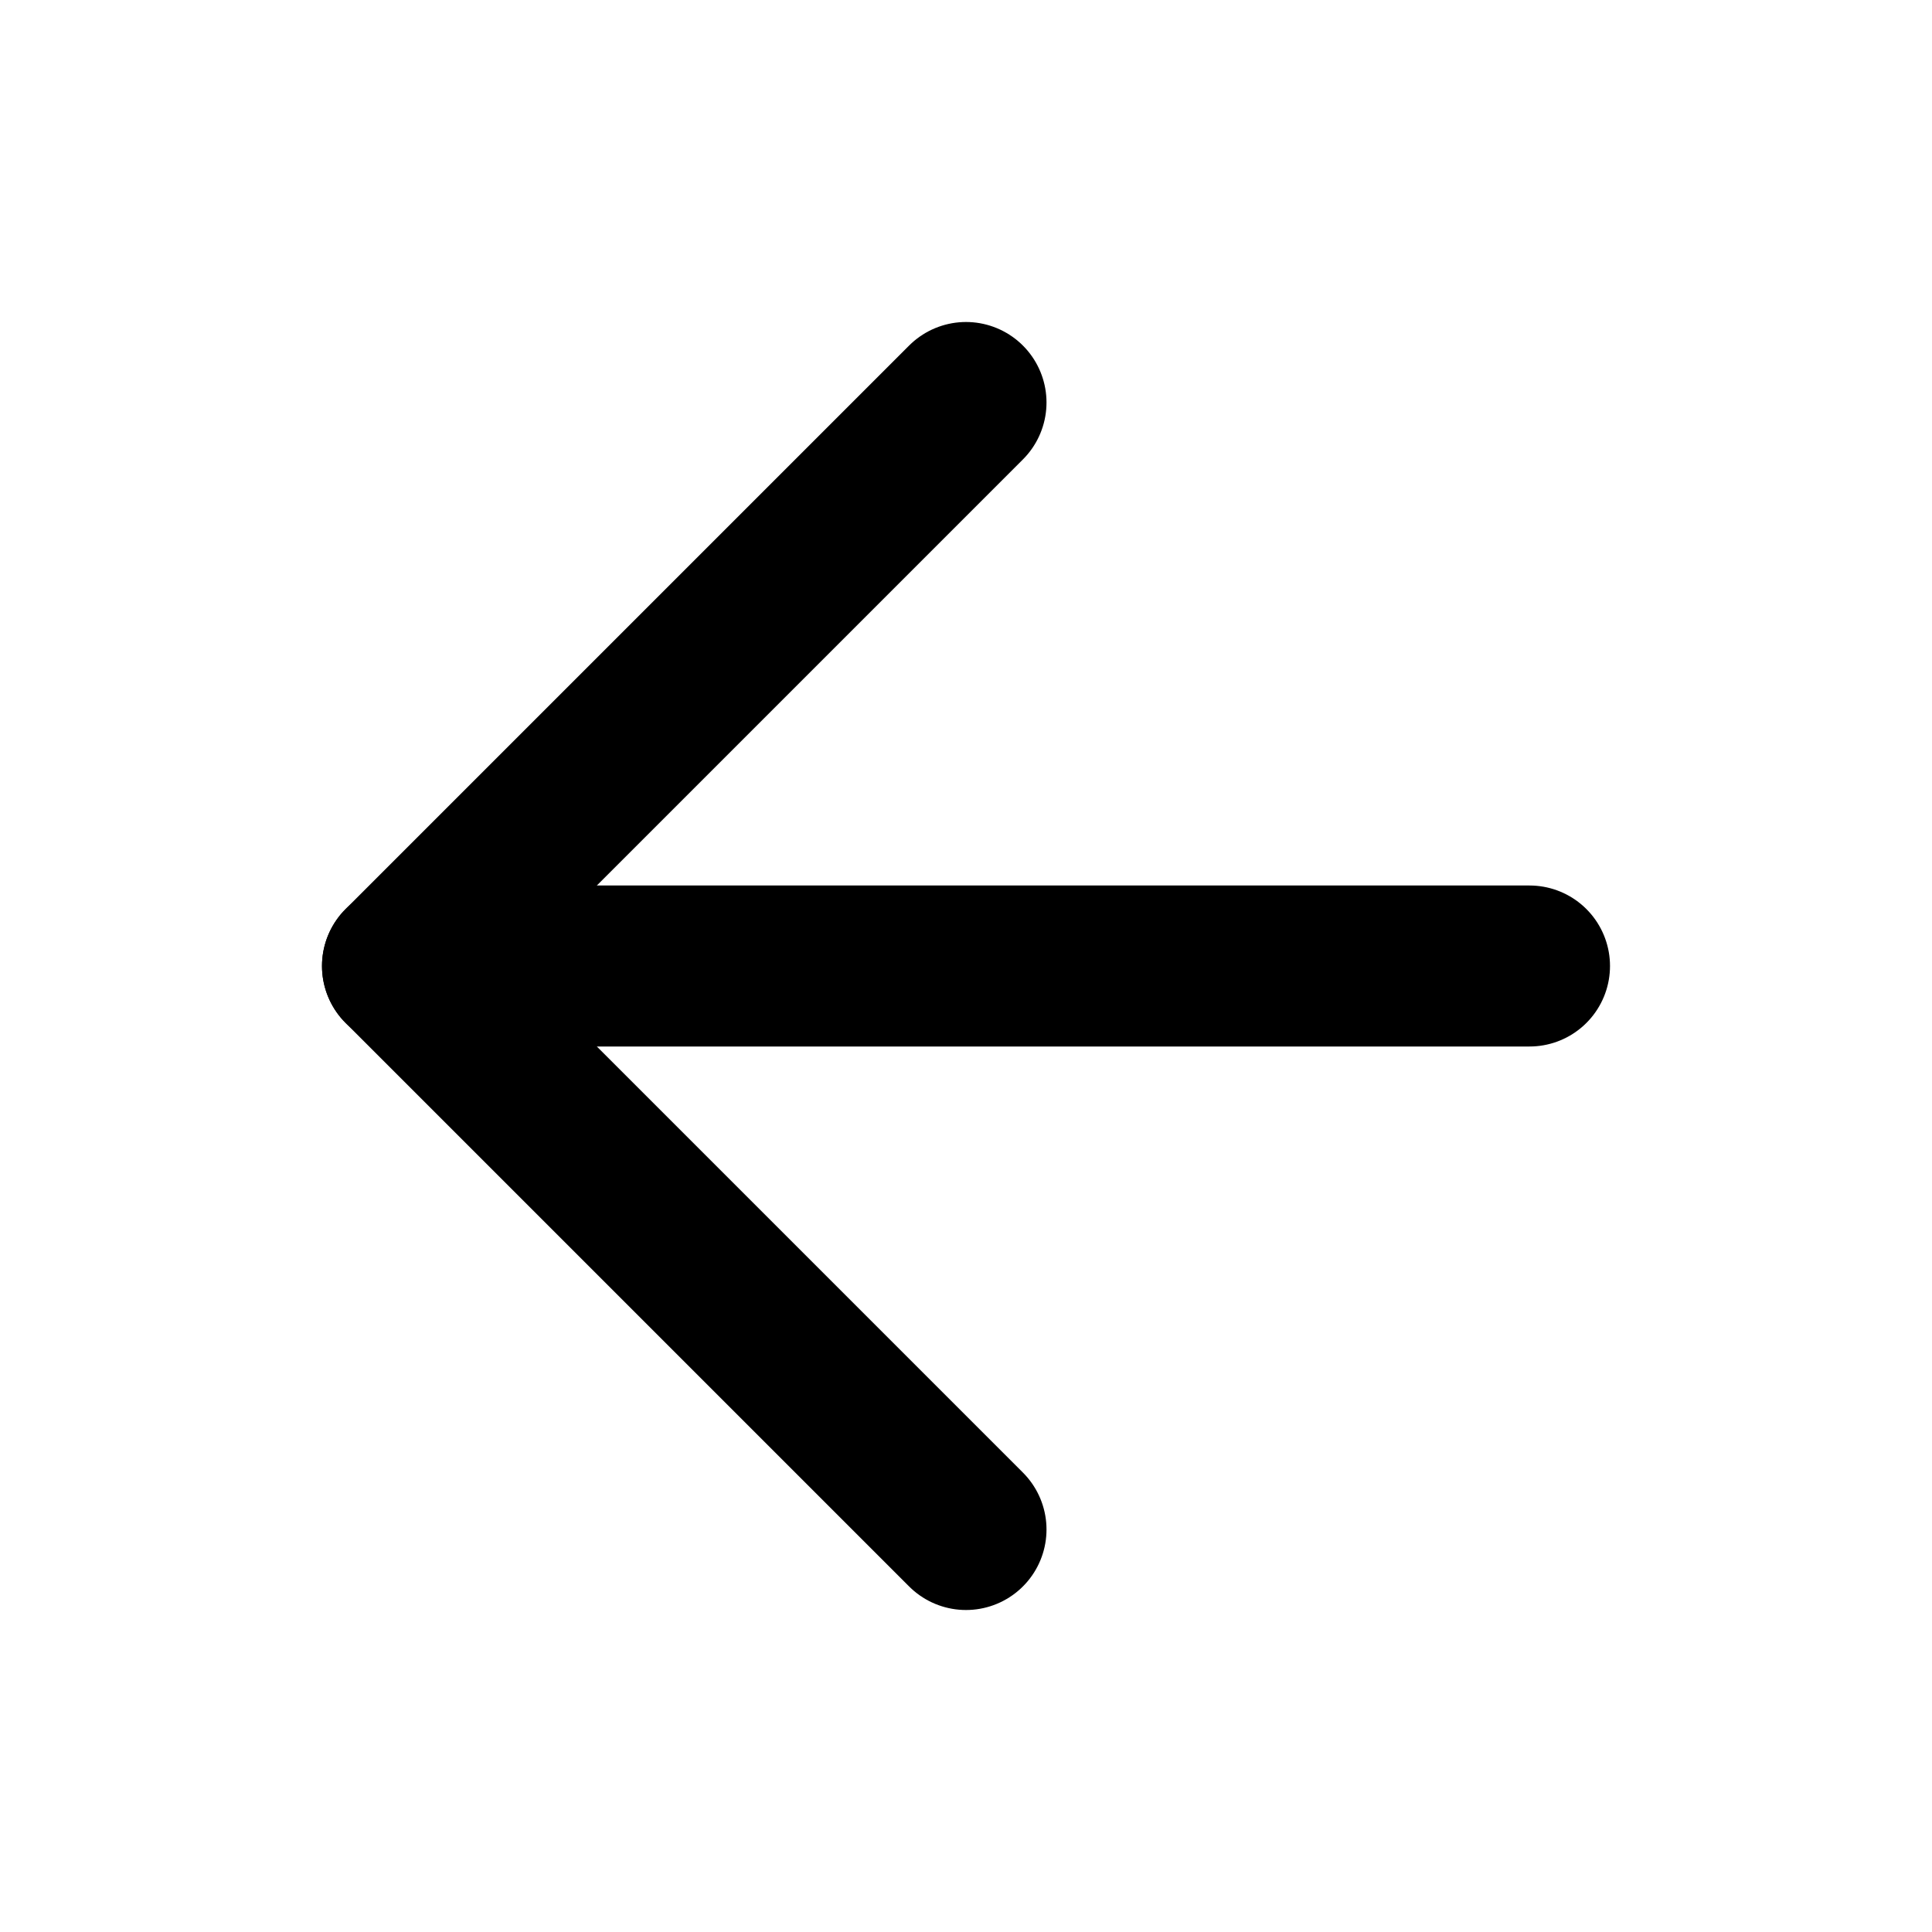
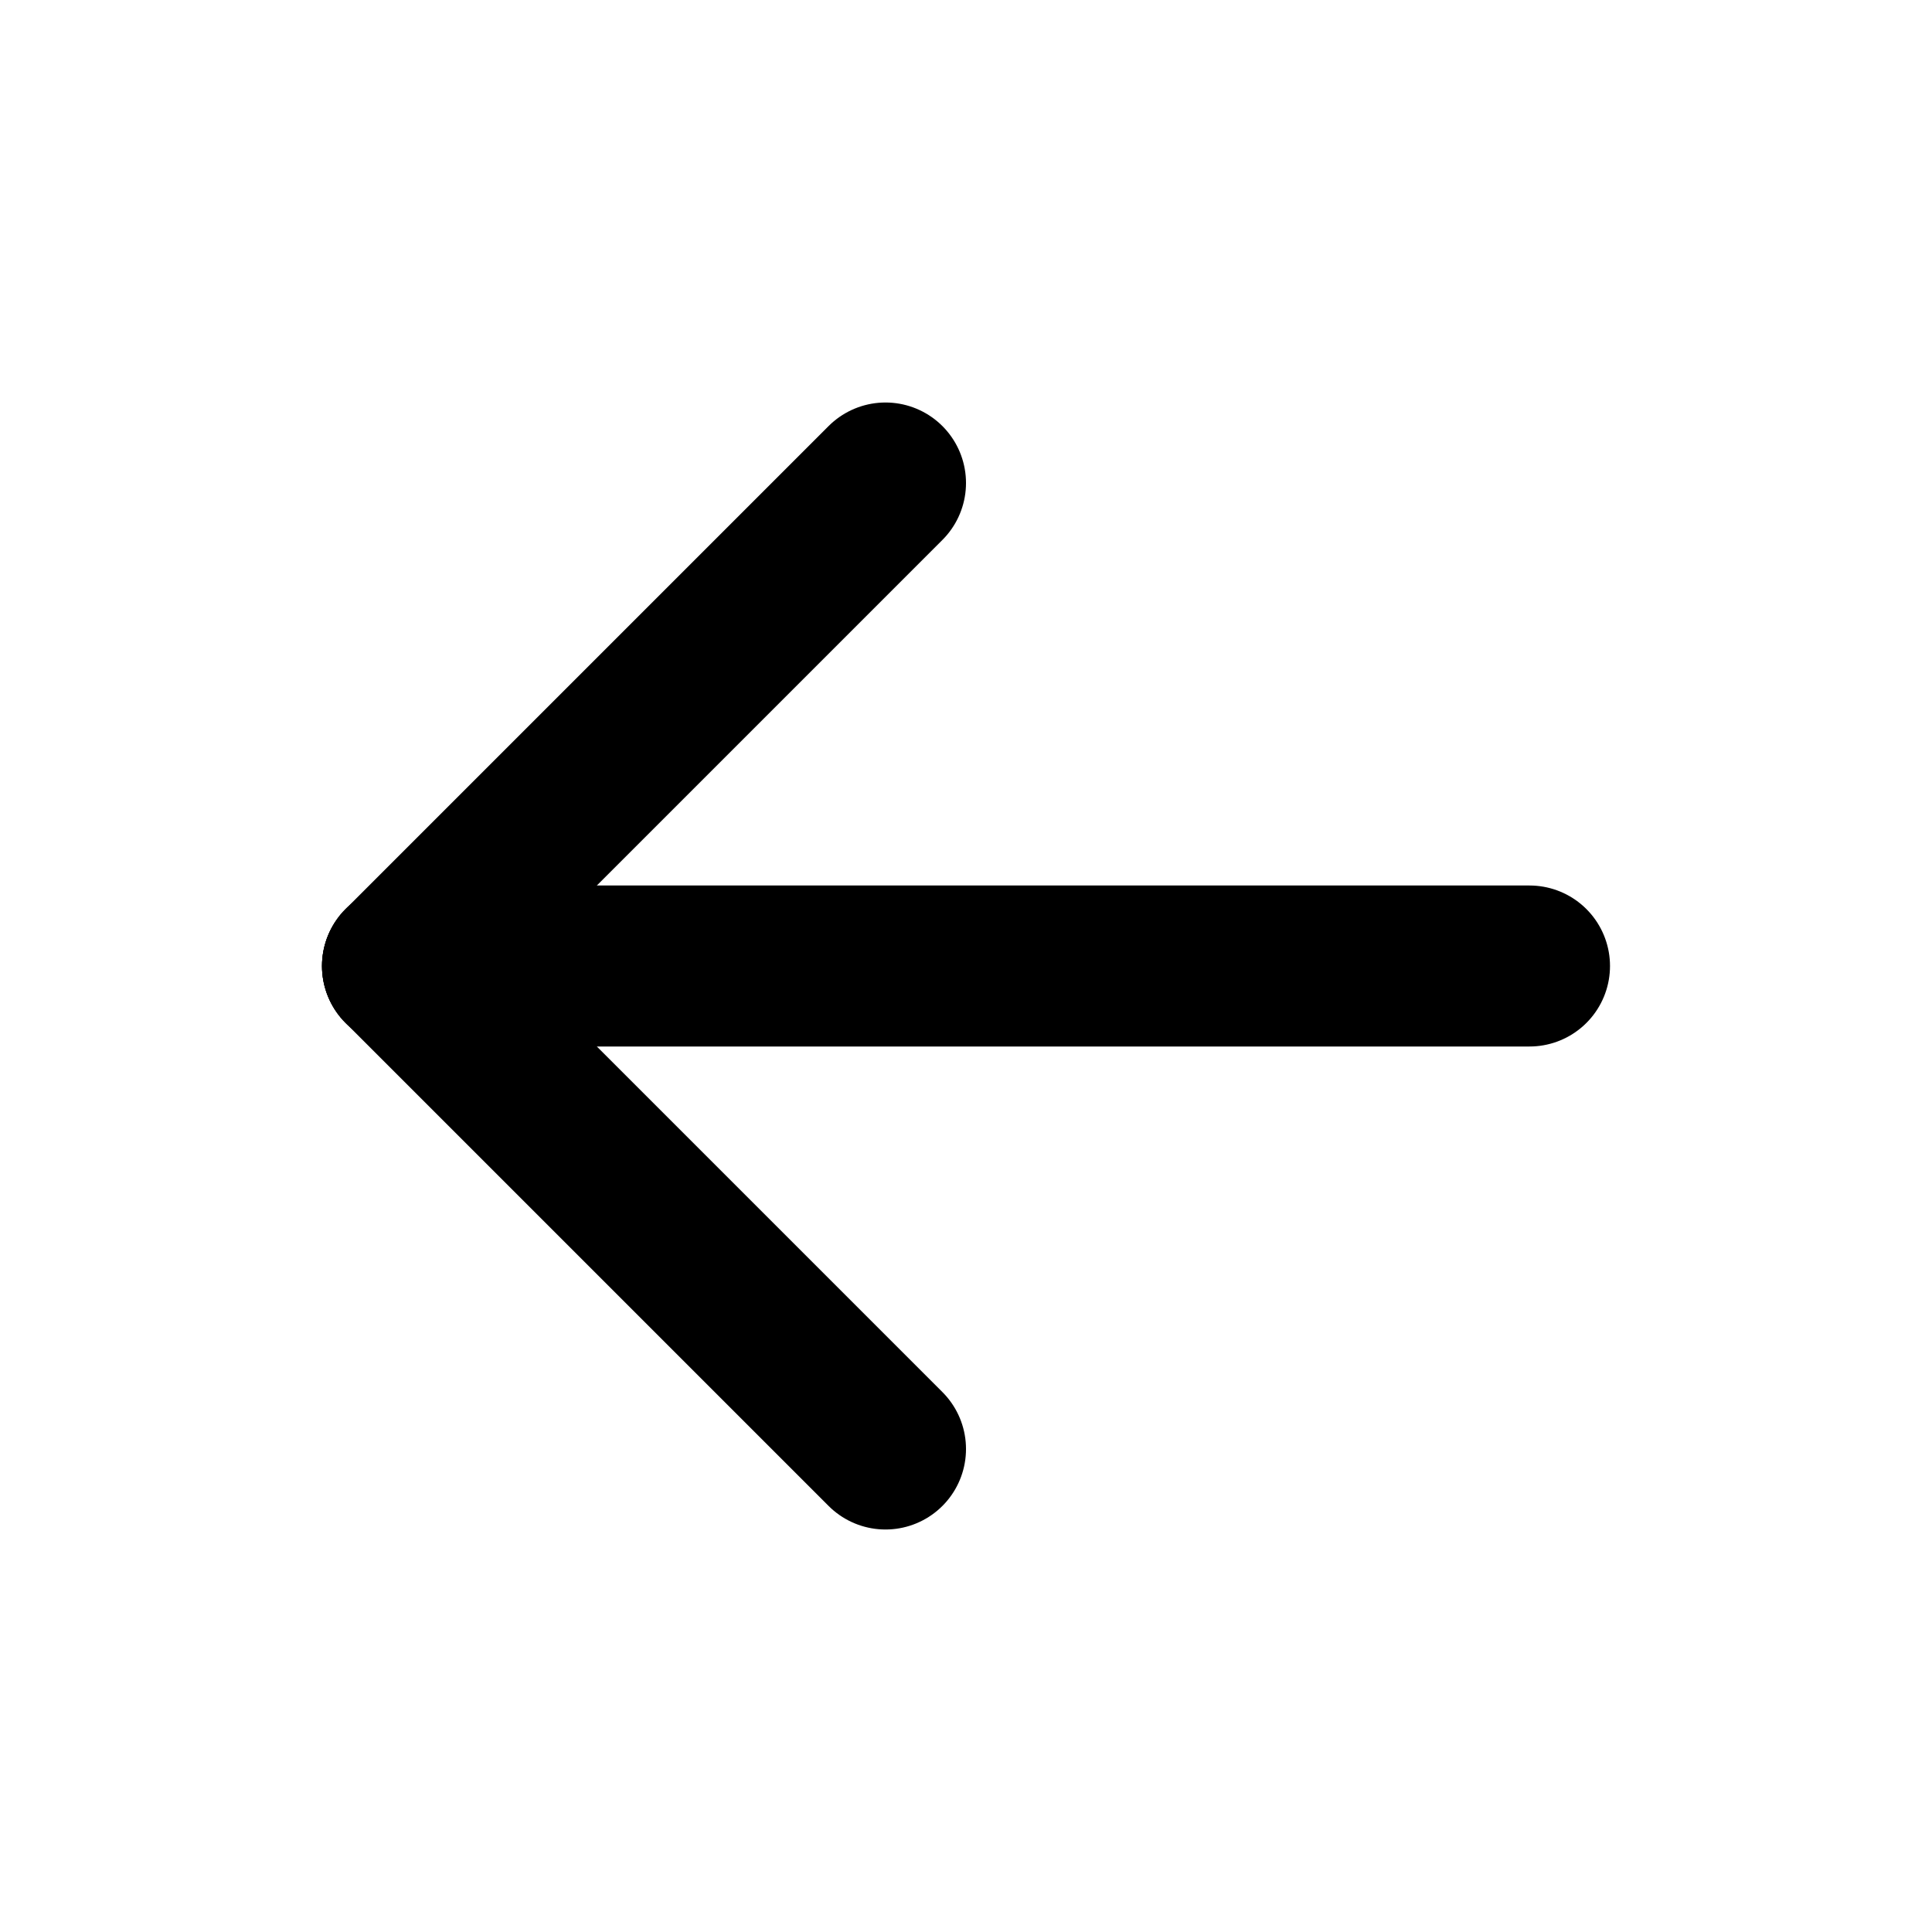
- <svg xmlns="http://www.w3.org/2000/svg" width="24" height="24" viewBox="0 0 24 24" fill="none" stroke="currentColor" stroke-width="2" stroke-linecap="round" stroke-linejoin="round" class="lucide lucide-arrow-left-icon lucide-arrow-left">
-   <path d="m12 19-7-7 7-7" />
-   <path d="M19 12H5" />
+ <svg xmlns="http://www.w3.org/2000/svg" width="24" height="24" viewBox="0 0 24 24" fill="none" stroke="currentColor" stroke-width="2" stroke-linecap="round" stroke-linejoin="round" class="icon icon-tabler icons-tabler-outline icon-tabler-arrow-left">
+   <path stroke="none" d="M0 0h24v24H0z" fill="none" />
+   <path d="M5 12l14 0" />
+   <path d="M5 12l6 6" />
+   <path d="M5 12l6 -6" />
</svg>
